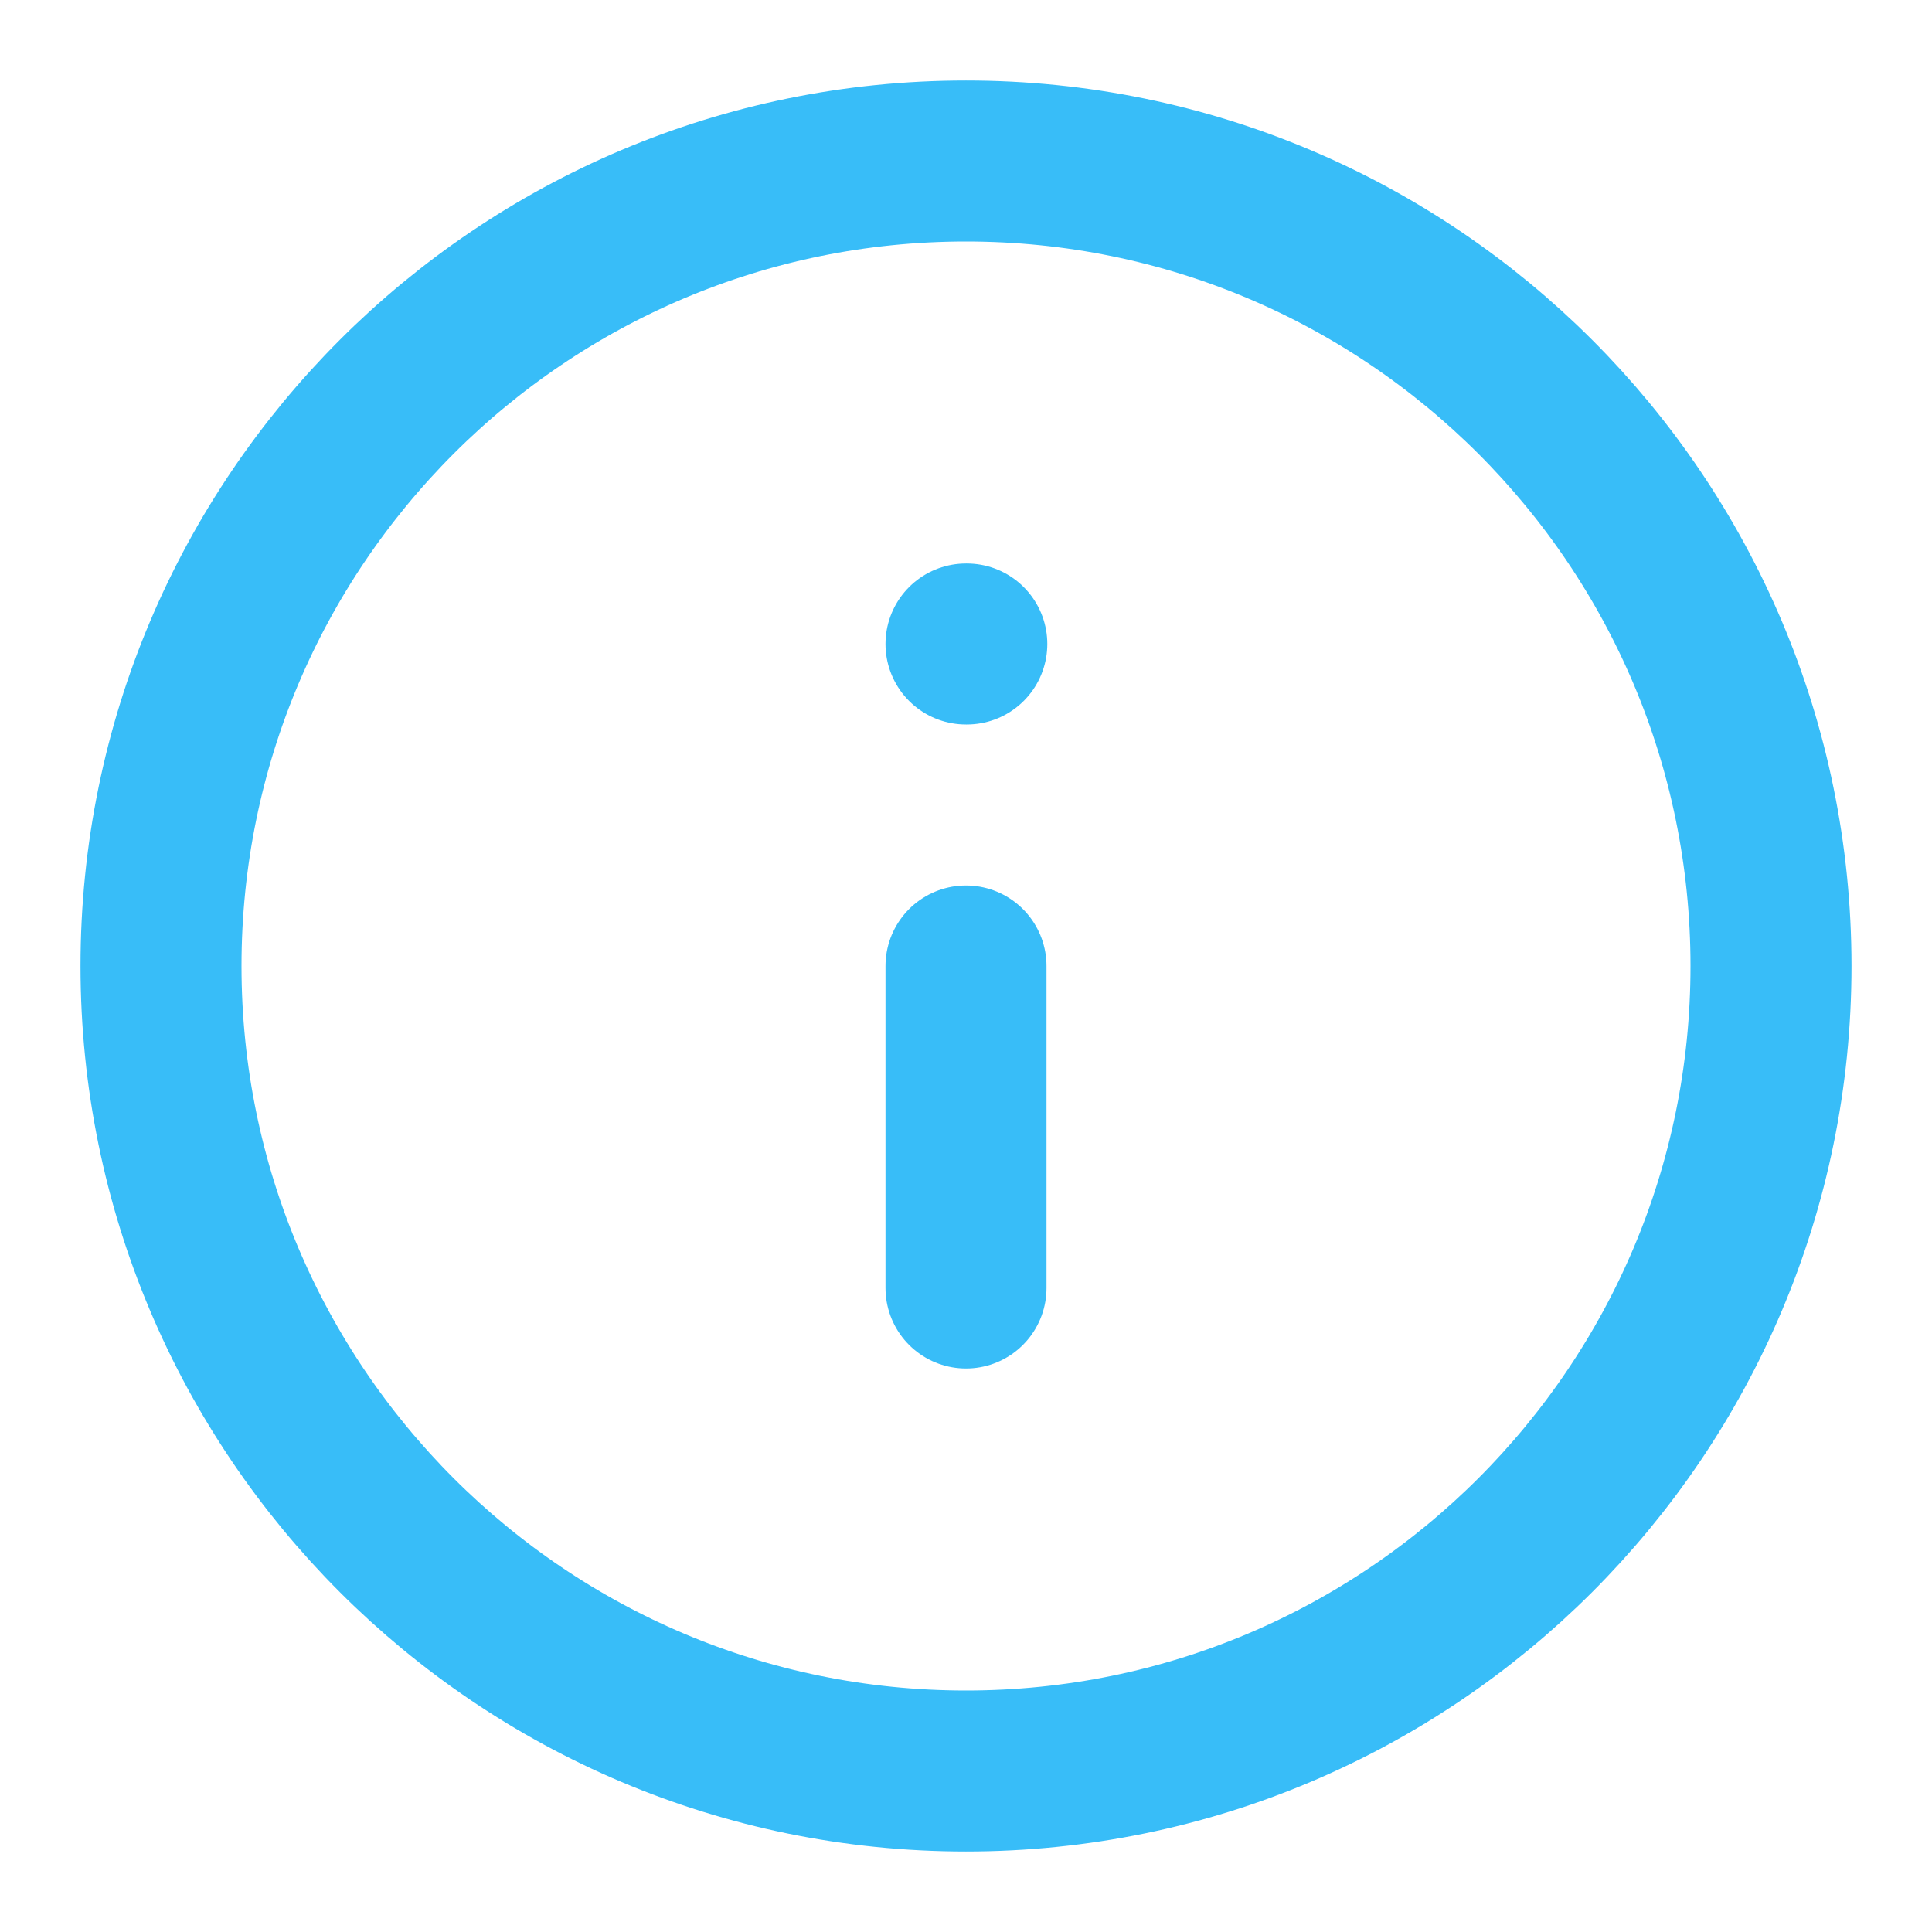
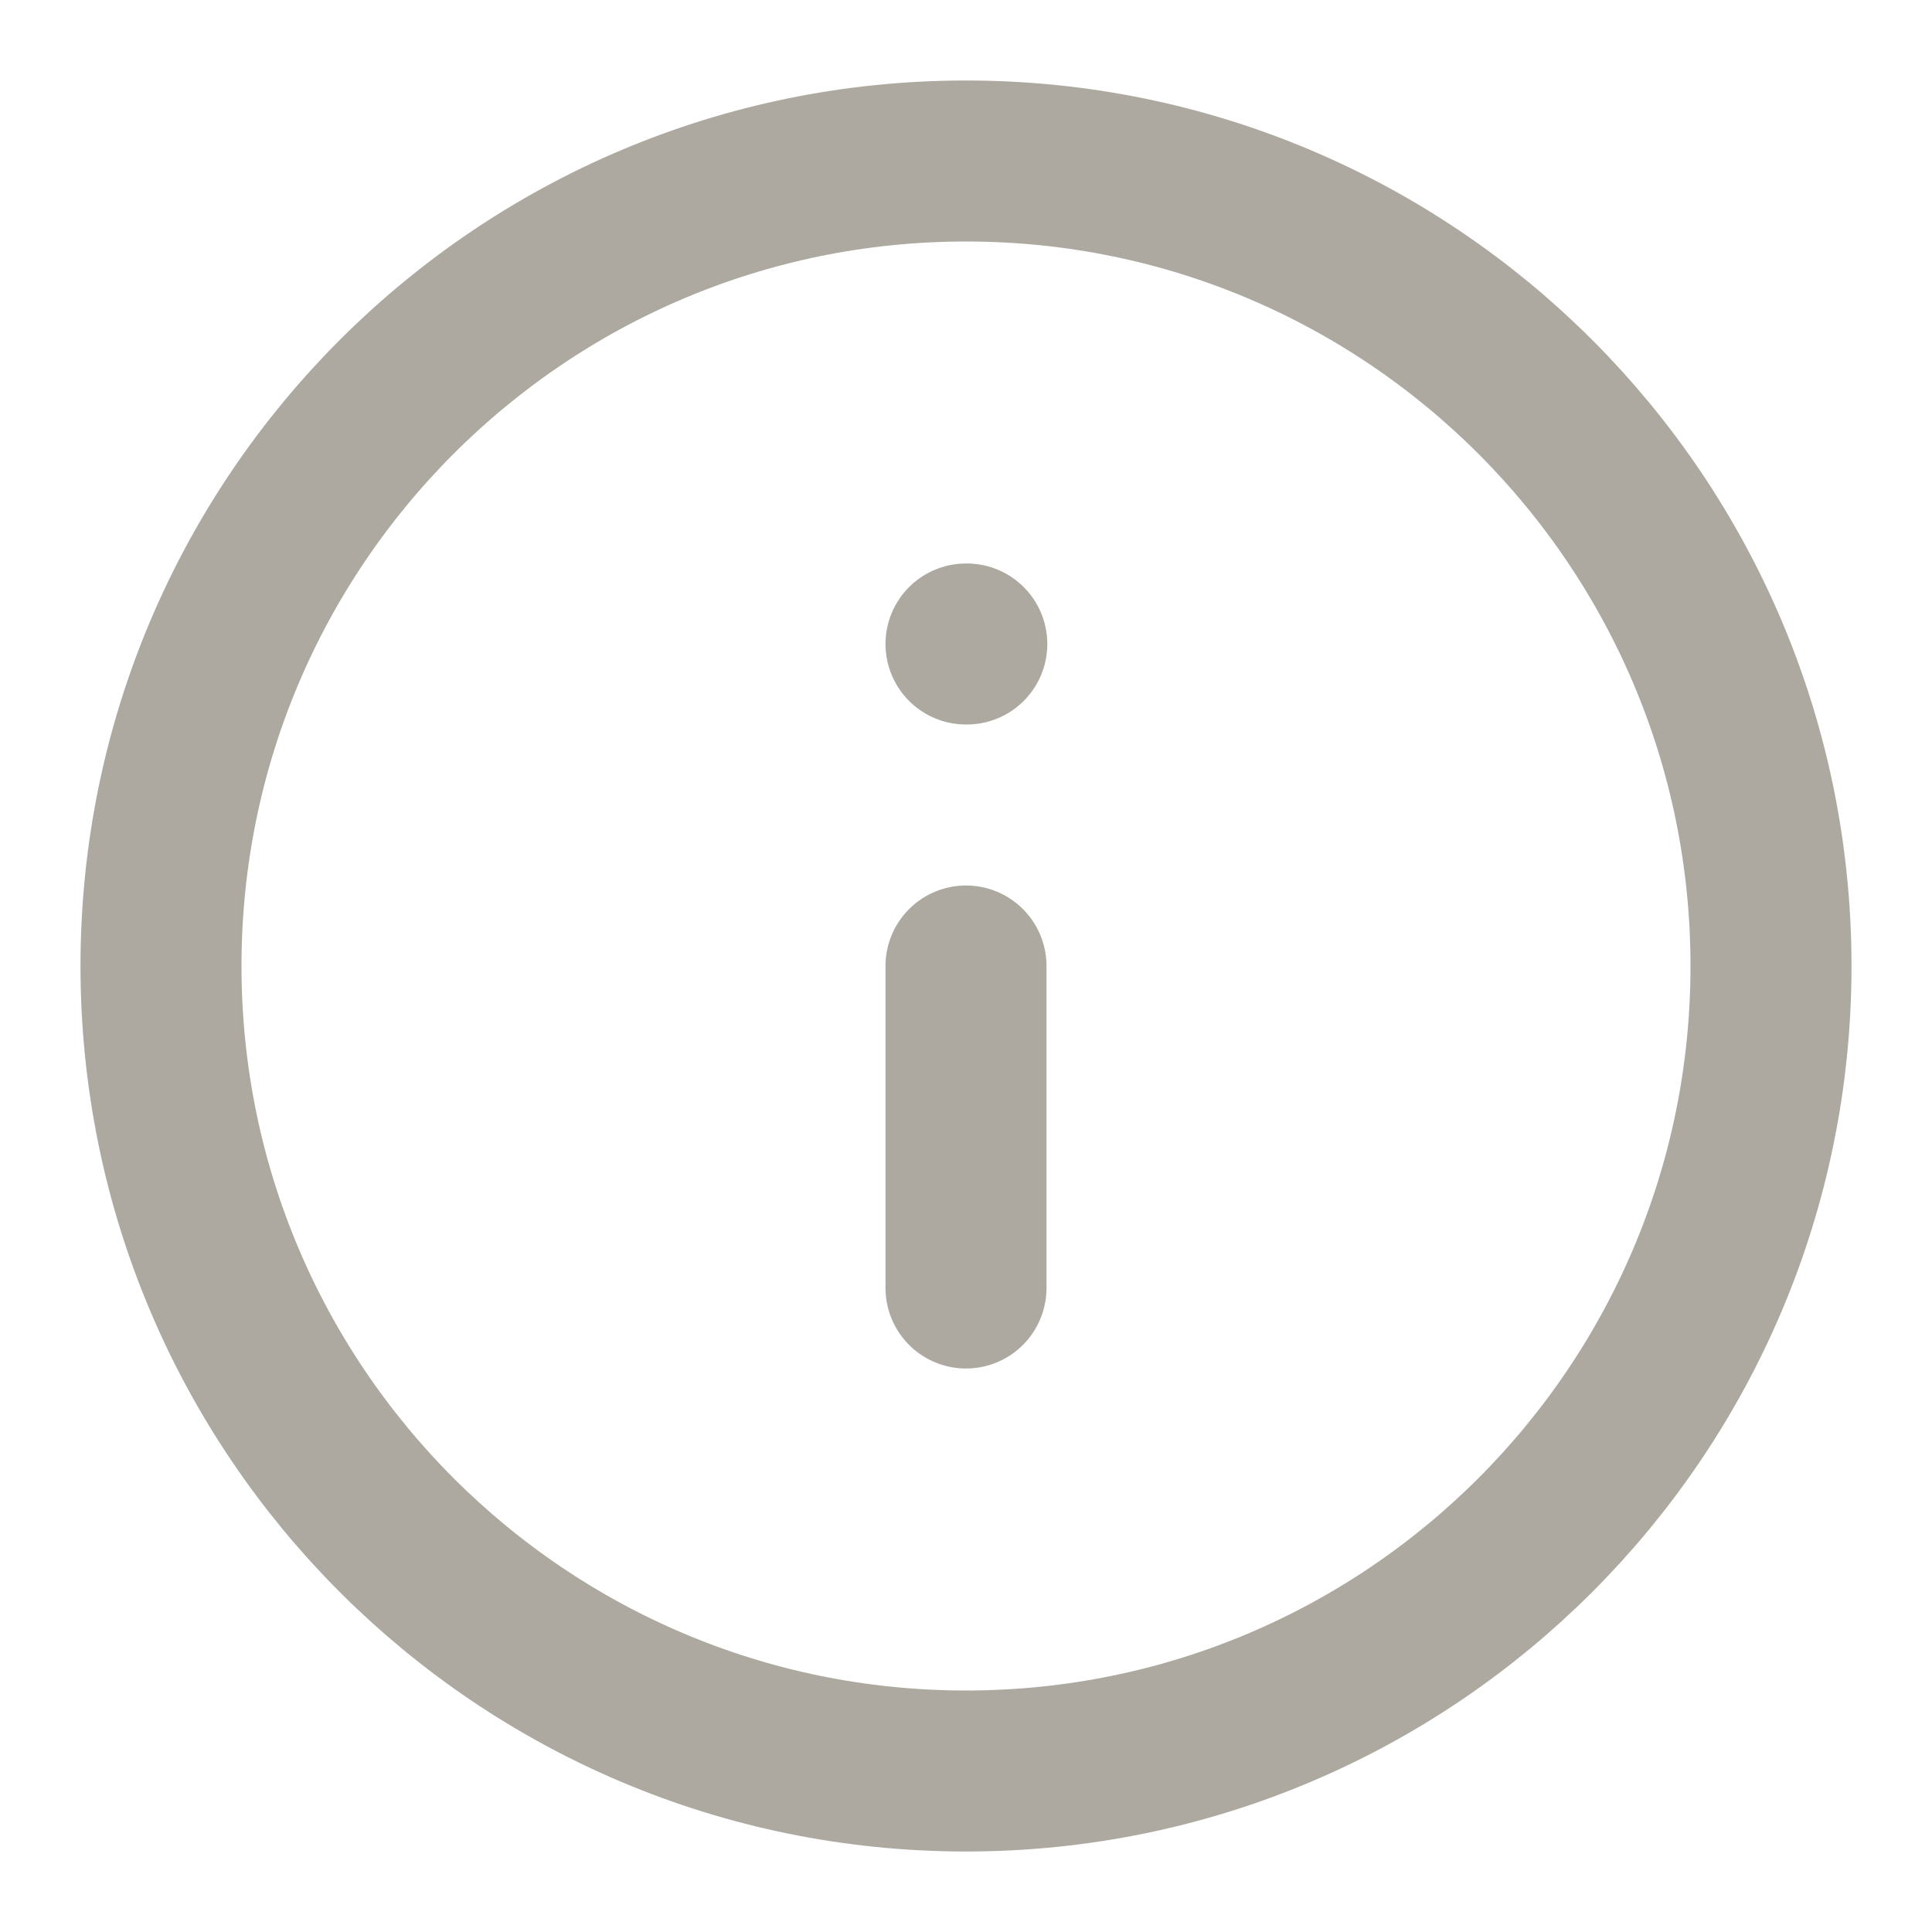
- <svg xmlns="http://www.w3.org/2000/svg" viewBox="0 0 24 24" width="24" height="24" fill="none" stroke="#38BDF8" stroke-width="2" stroke-linecap="round" stroke-linejoin="round">
+ <svg xmlns="http://www.w3.org/2000/svg" viewBox="0 0 24 24" width="24" height="24" fill="none" stroke="#ADA9A0" stroke-width="2" stroke-linecap="round" stroke-linejoin="round">
  <circle cx="12" cy="12" r="10" />
  <line x1="12" y1="16" x2="12" y2="12" />
  <line x1="12" y1="8" x2="12.01" y2="8" />
</svg>
